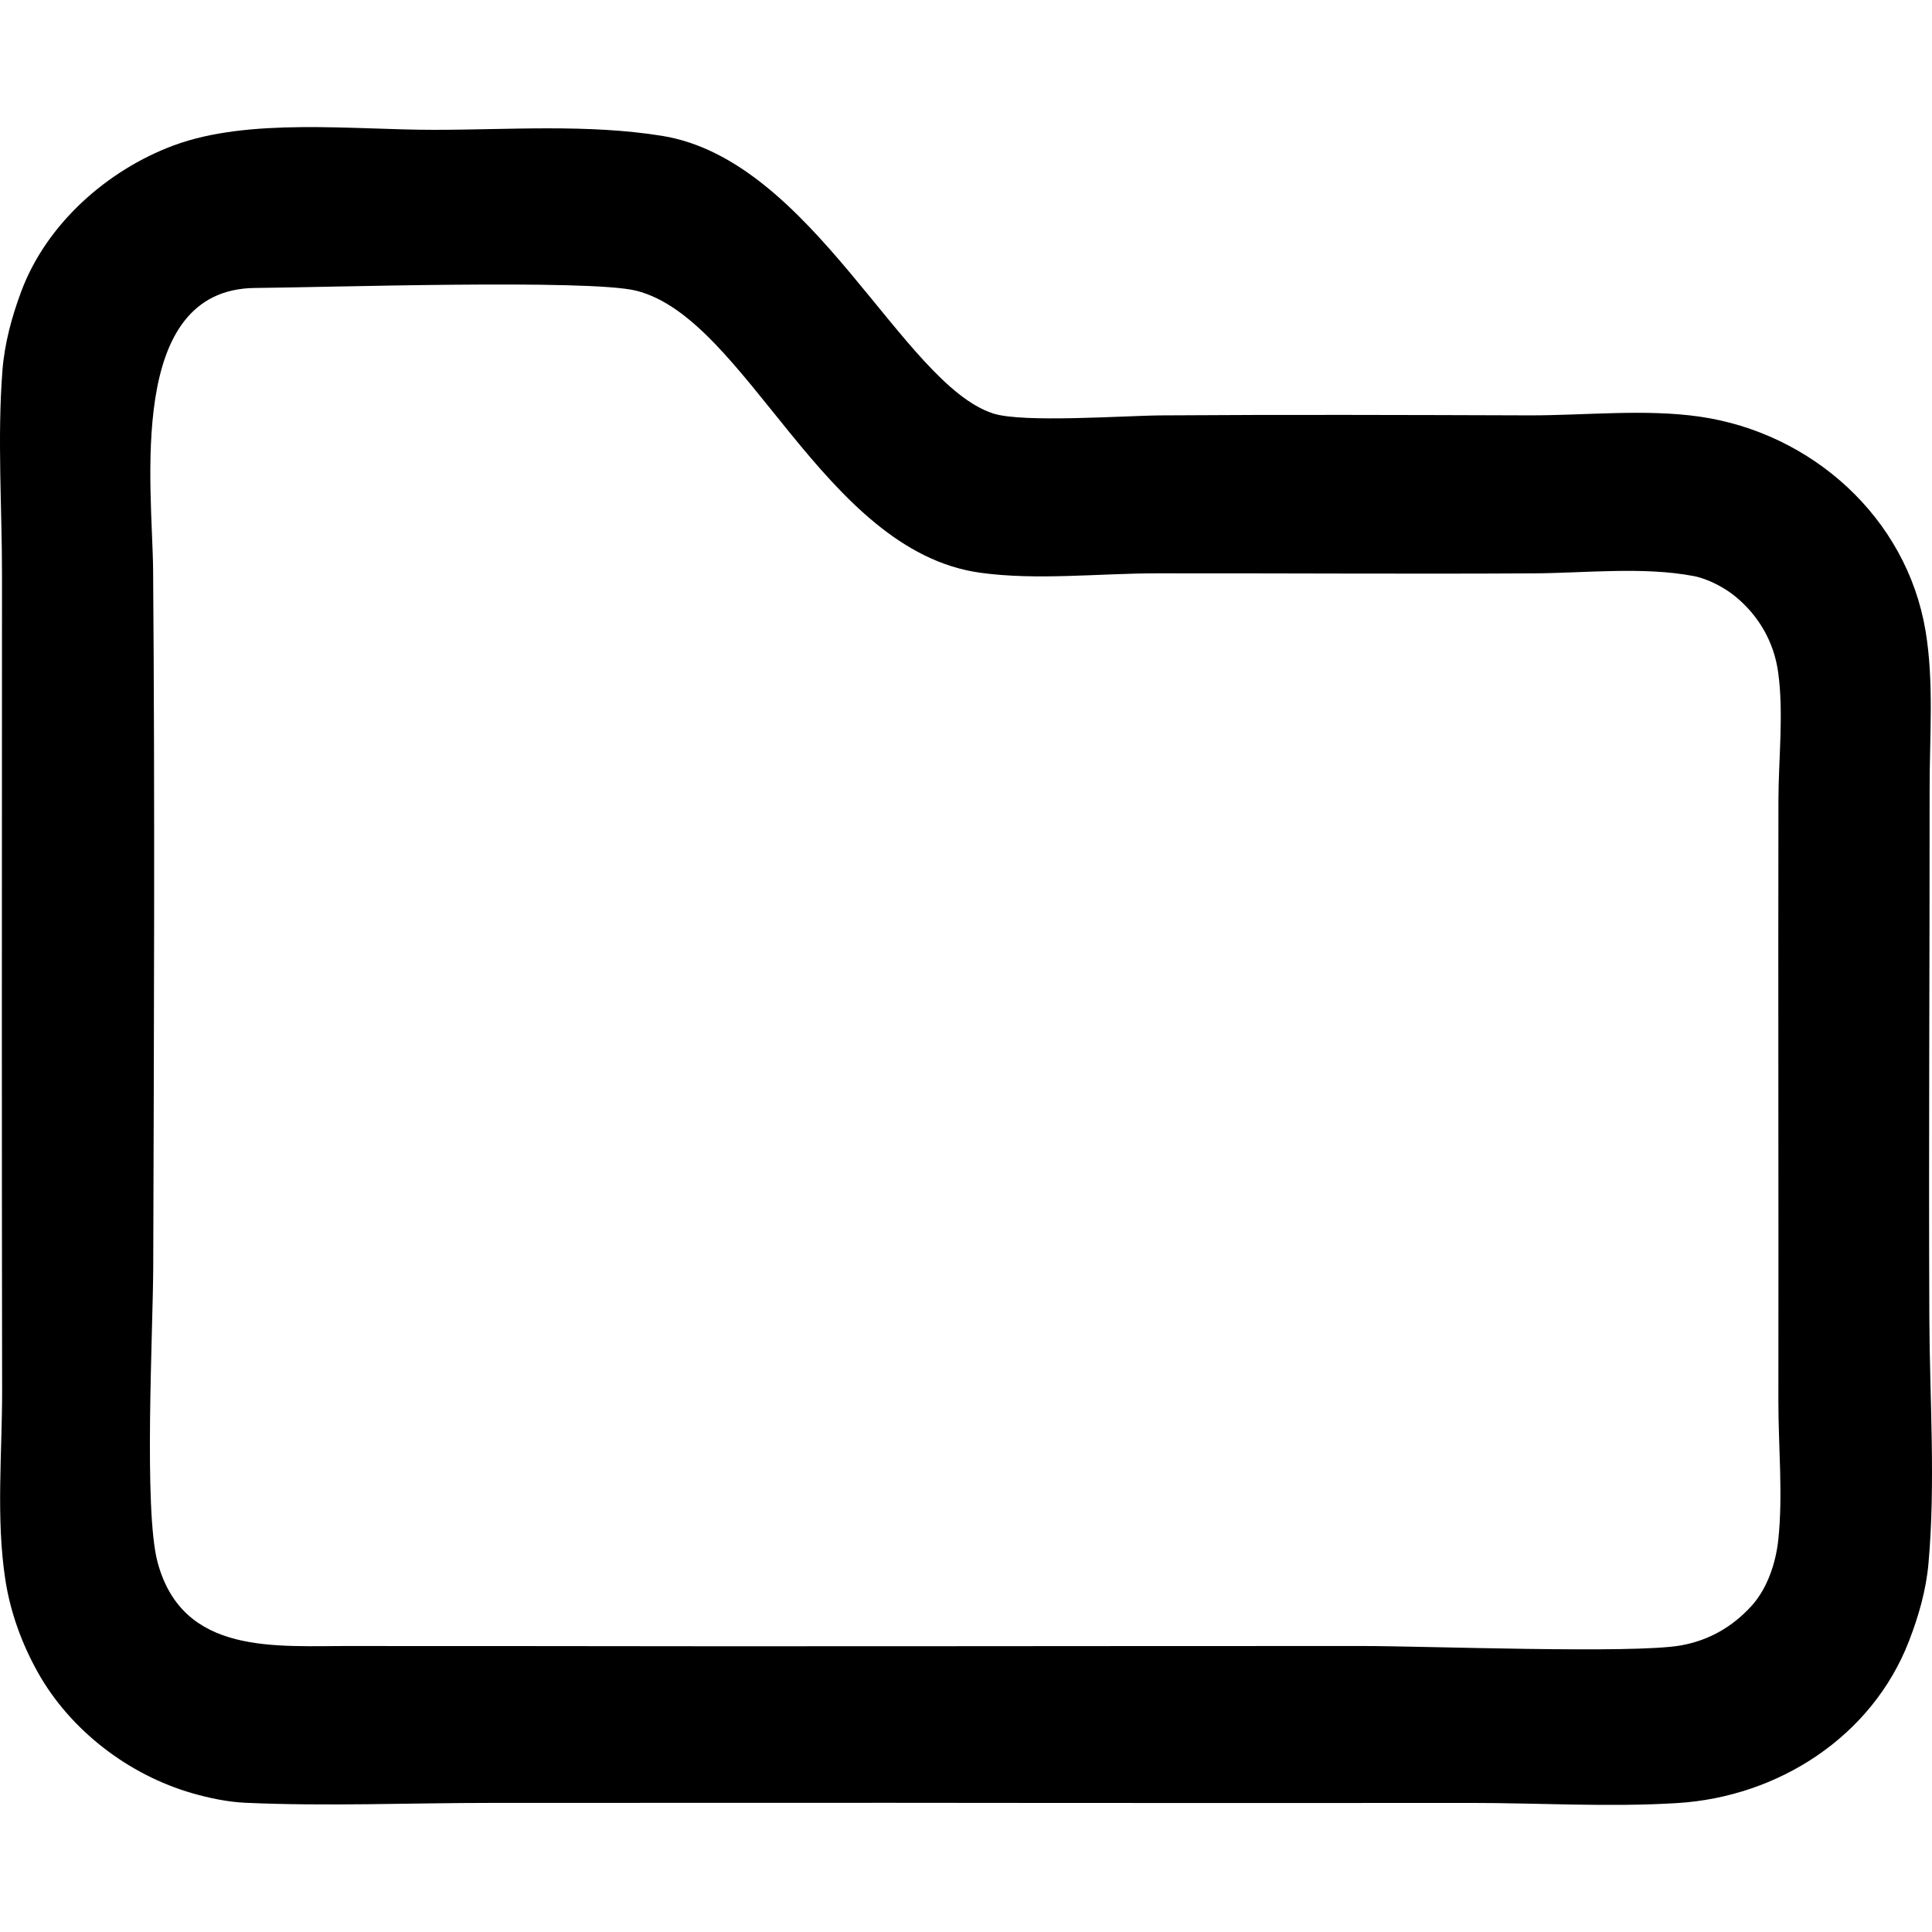
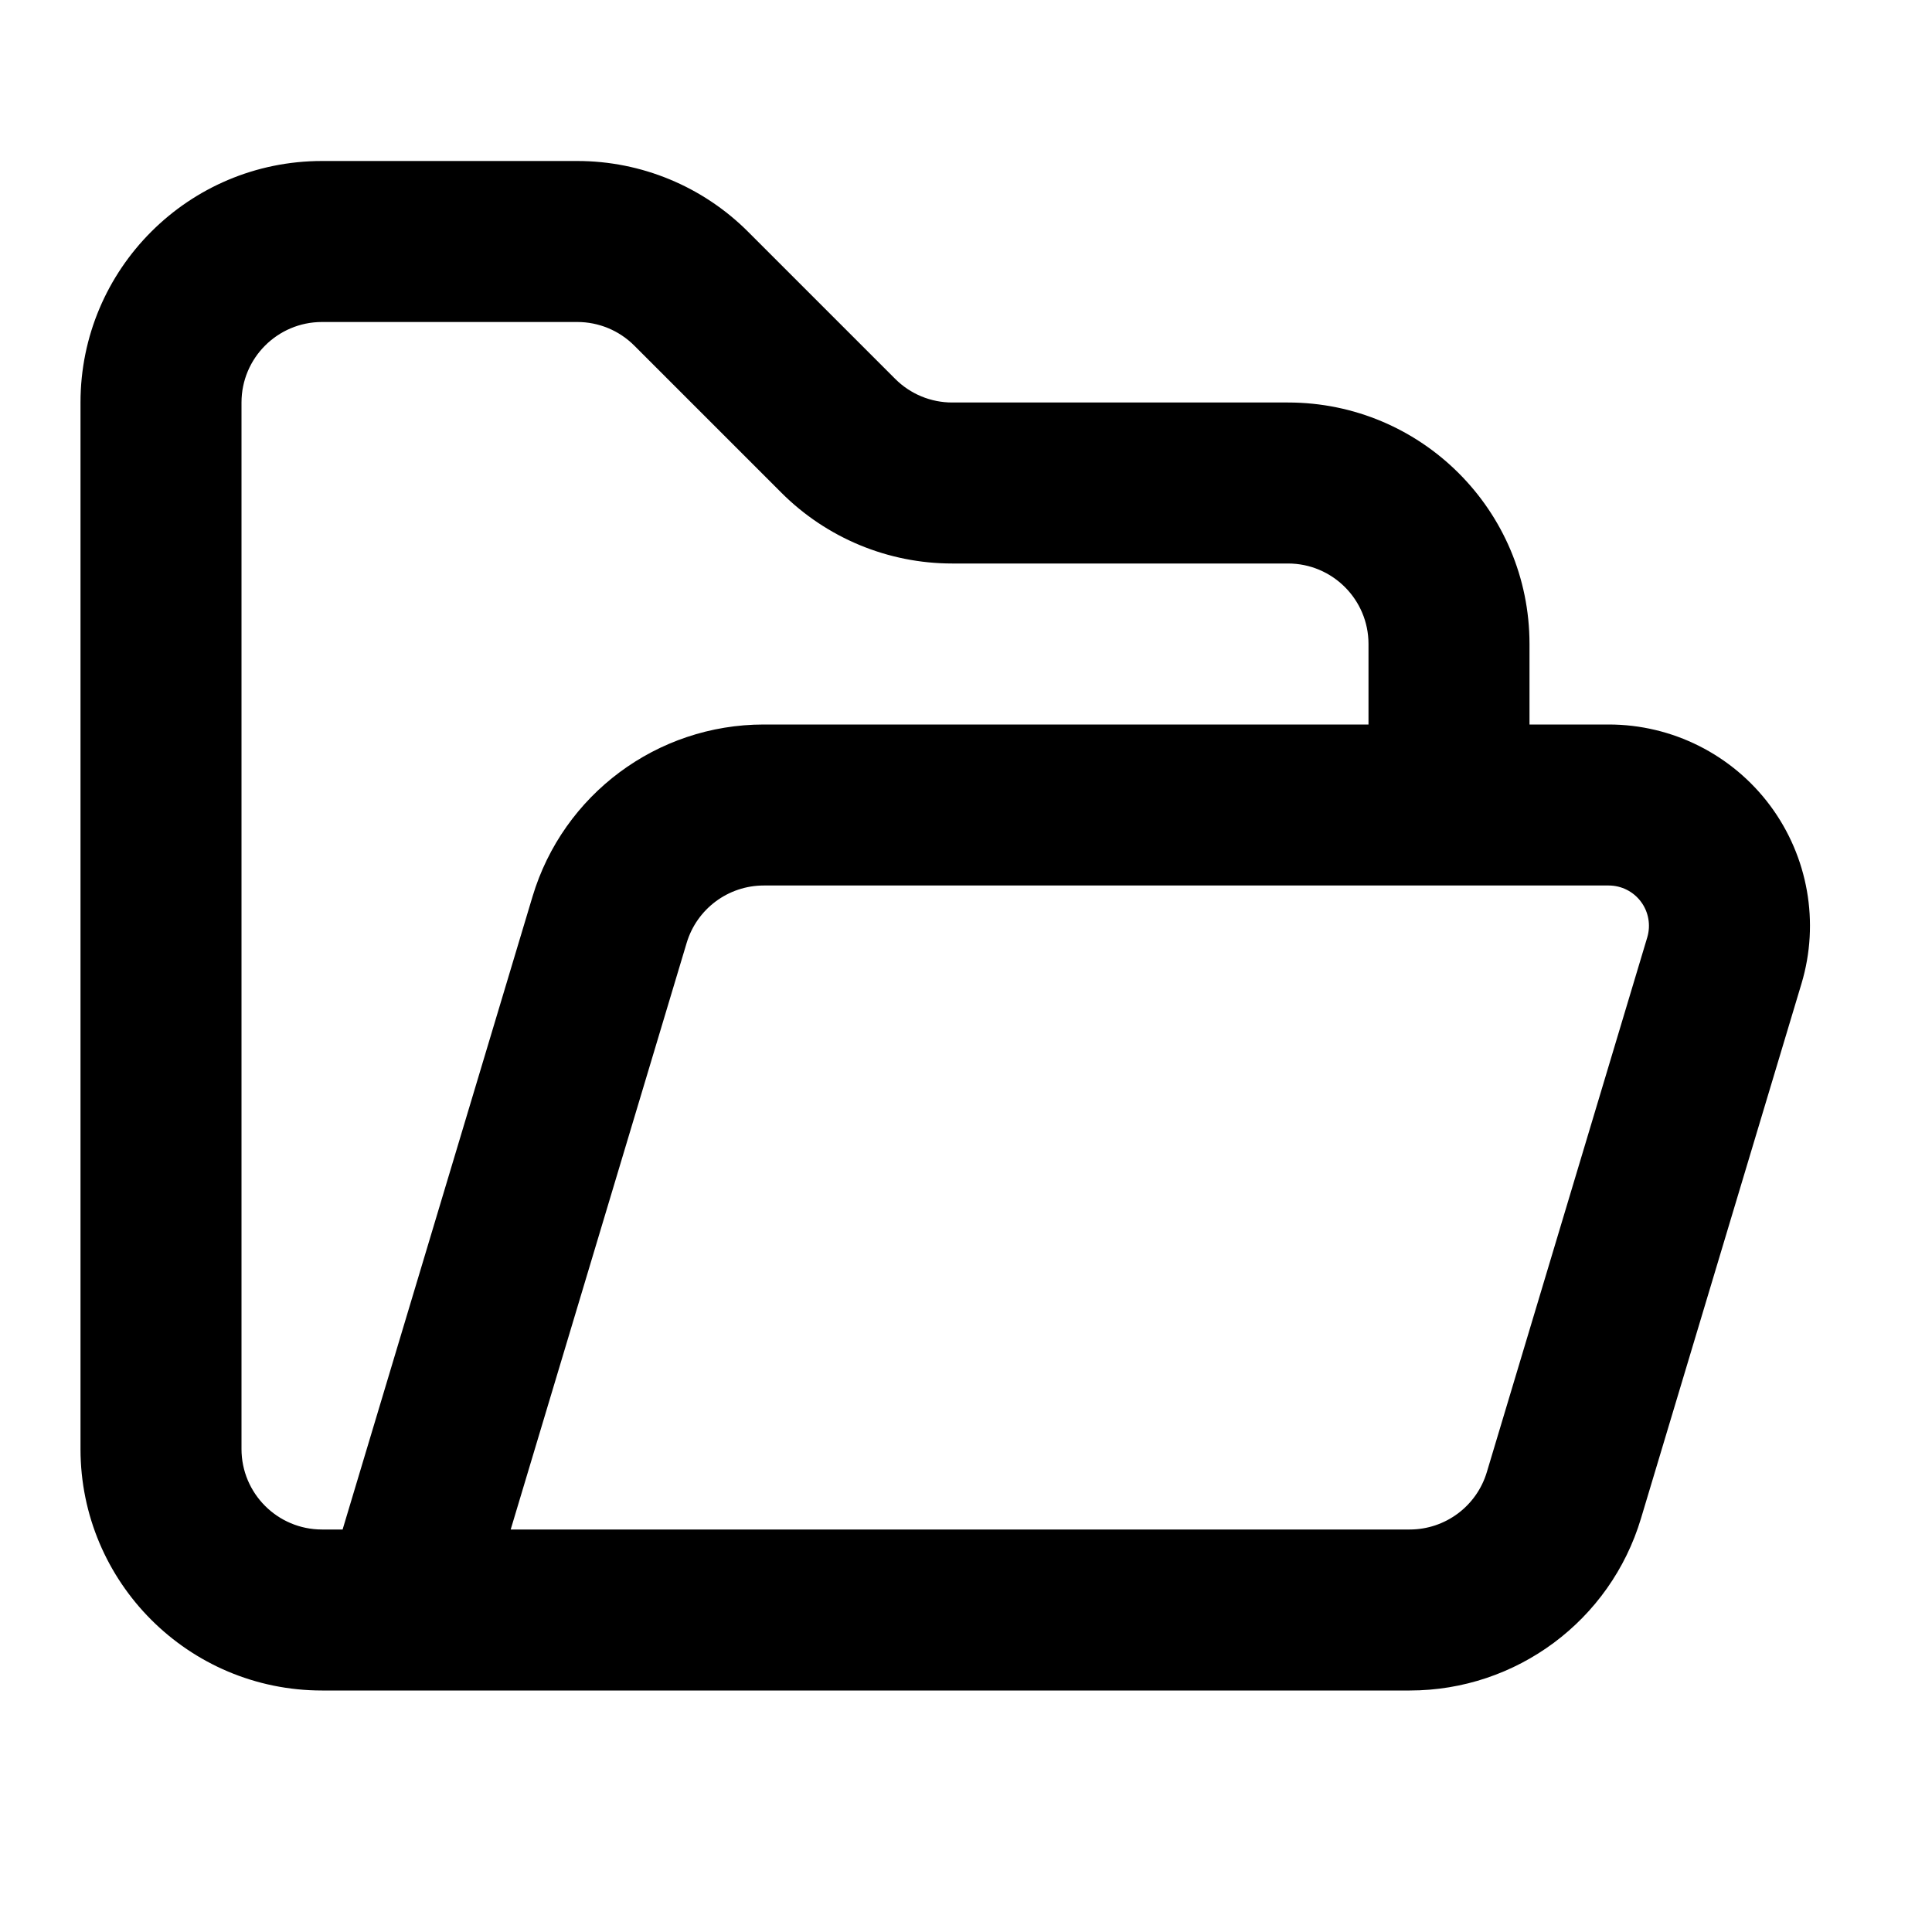
- <svg xmlns="http://www.w3.org/2000/svg" viewBox="0 0 820.149 820.149" width="820.149" height="820.149" version="1.1" id="svg5">
-   <defs id="defs9" />
-   <g id="layer1" transform="translate(-56.68194,-32.95736)">
-     <path d="m 57.47,468.702 c -0.01,-63.83 0.02,-127.67 0.06,-191.5 0.02,-28.74 -2.04,-58.35 0.19,-87 0.89,-11.45 3.98,-22.8 7.97,-33.5 10.68,-28.68 36.47,-51.5 64.68,-62 31.98,-11.9 76.31,-6.63 110.38,-6.63 32.02,0 65.42,-2.54 97,2.56 63.86,10.3 101.97,105.32 140.5,117.84 12.66,4.11 55.83,0.92 71.5,0.82 51.99,-0.36 104.01,-0.18 156,-0.01 23.54,0.07 49.19,-2.82 72.5,0.55 47.45,6.85 87.75,42.73 95.83,90.87 3.65,21.79 1.72,44.94 1.74,67 0.04,74.83 -0.43,149.67 -0.12,224.5 0.15,34.43 2.69,70.21 -0.37,104.5 -1.02,11.37 -4.21,22.44 -8.31,33 -15.79,40.71 -55.69,66.04 -98.27,68.67 -29.08,1.8 -58.86,-0.07 -88,-0.06 -63.17,0.02 -126.33,0.09 -189.5,0 -75.17,-0.12 -150.33,0.03 -225.5,-0.01 -34.89,-0.02 -70.14,1.52 -105,-0.06 -7.38,-0.33 -15.34,-2 -22.43,-4.04 -26.95,-7.75 -51.75,-26.62 -65.57,-51.3 -6.77,-12.09 -11.65,-25.45 -13.78,-39.2 -4.05,-26.14 -1.35,-54.1 -1.39,-80.5 -0.08,-51.5 -0.1,-103 -0.11,-154.5 z m 107.61,-313.5 c -55.18,0.4 -43.68,84.8 -43.4,120 0.78,98.48 0.35,197.02 0.05,295.5 -0.09,27.13 -4.12,103.35 1.86,125.5 10.74,39.77 50.4,35.37 82.66,35.5 21.33,0.08 42.67,-0.02 64,0.02 121.67,0.23 243.33,-0.05 365,-0.02 27.12,0.01 114.88,3.35 135,-0.26 11.88,-2.12 21.83,-7.84 29.95,-16.74 6.72,-7.37 10.33,-18.26 11.37,-28 2.06,-19.21 0.02,-39.67 0.05,-59 0.06,-43.83 0.02,-87.67 -0.01,-131.5 -0.03,-41.17 -0.04,-82.33 0.03,-123.5 0.03,-17.64 2.31,-37.04 -0.14,-54.5 -1.78,-12.74 -8.23,-23.94 -18.25,-32.12 -4.57,-3.74 -11.7,-7.46 -17.5,-8.57 -21.53,-4.1 -46.09,-1.28 -68,-1.16 -53.5,0.31 -107,-0.08 -160.5,-0.01 -24.15,0.03 -50.58,3.06 -74.5,-0.26 -66.7,-9.25 -99.01,-108 -146,-119.72 -20.06,-5 -132.72,-1.37 -161.67,-1.16 z" fill="#000000" fill-rule="nonzero" id="path2" />
-   </g>
+ <svg xmlns="http://www.w3.org/2000/svg" viewBox="0 0 24 24" width="24" height="24">
+   <path fill="currentColor" d="M4 4C3.448 4 3 4.448 3 5V18C3 18.552 3.448 19 4 19H4.256L6.615 11.138C6.995 9.869 8.163 9 9.488 9H17V8C17 7.448 16.552 7 16 7H11.828C11.033 7 10.27 6.684 9.707 6.121L7.879 4.293C7.691 4.105 7.437 4 7.172 4H4ZM9.488 11C9.046 11 8.657 11.29 8.53 11.713L6.344 19H17.512C17.954 19 18.343 18.71 18.47 18.287L20.463 11.644C20.508 11.492 20.479 11.328 20.385 11.202C20.291 11.075 20.142 11 19.984 11H9.488ZM4 2H7.172C7.967 2 8.73 2.316 9.293 2.879L11.121 4.707C11.309 4.895 11.563 5 11.828 5H16C17.657 5 19 6.343 19 8V9H19.984C20.774 9 21.518 9.374 21.99 10.008C22.461 10.642 22.606 11.461 22.379 12.218L20.385 18.862C20.005 20.131 18.837 21 17.512 21H4C2.343 21 1 19.657 1 18V5C1 3.343 2.343 2 4 2Z" />
</svg>
